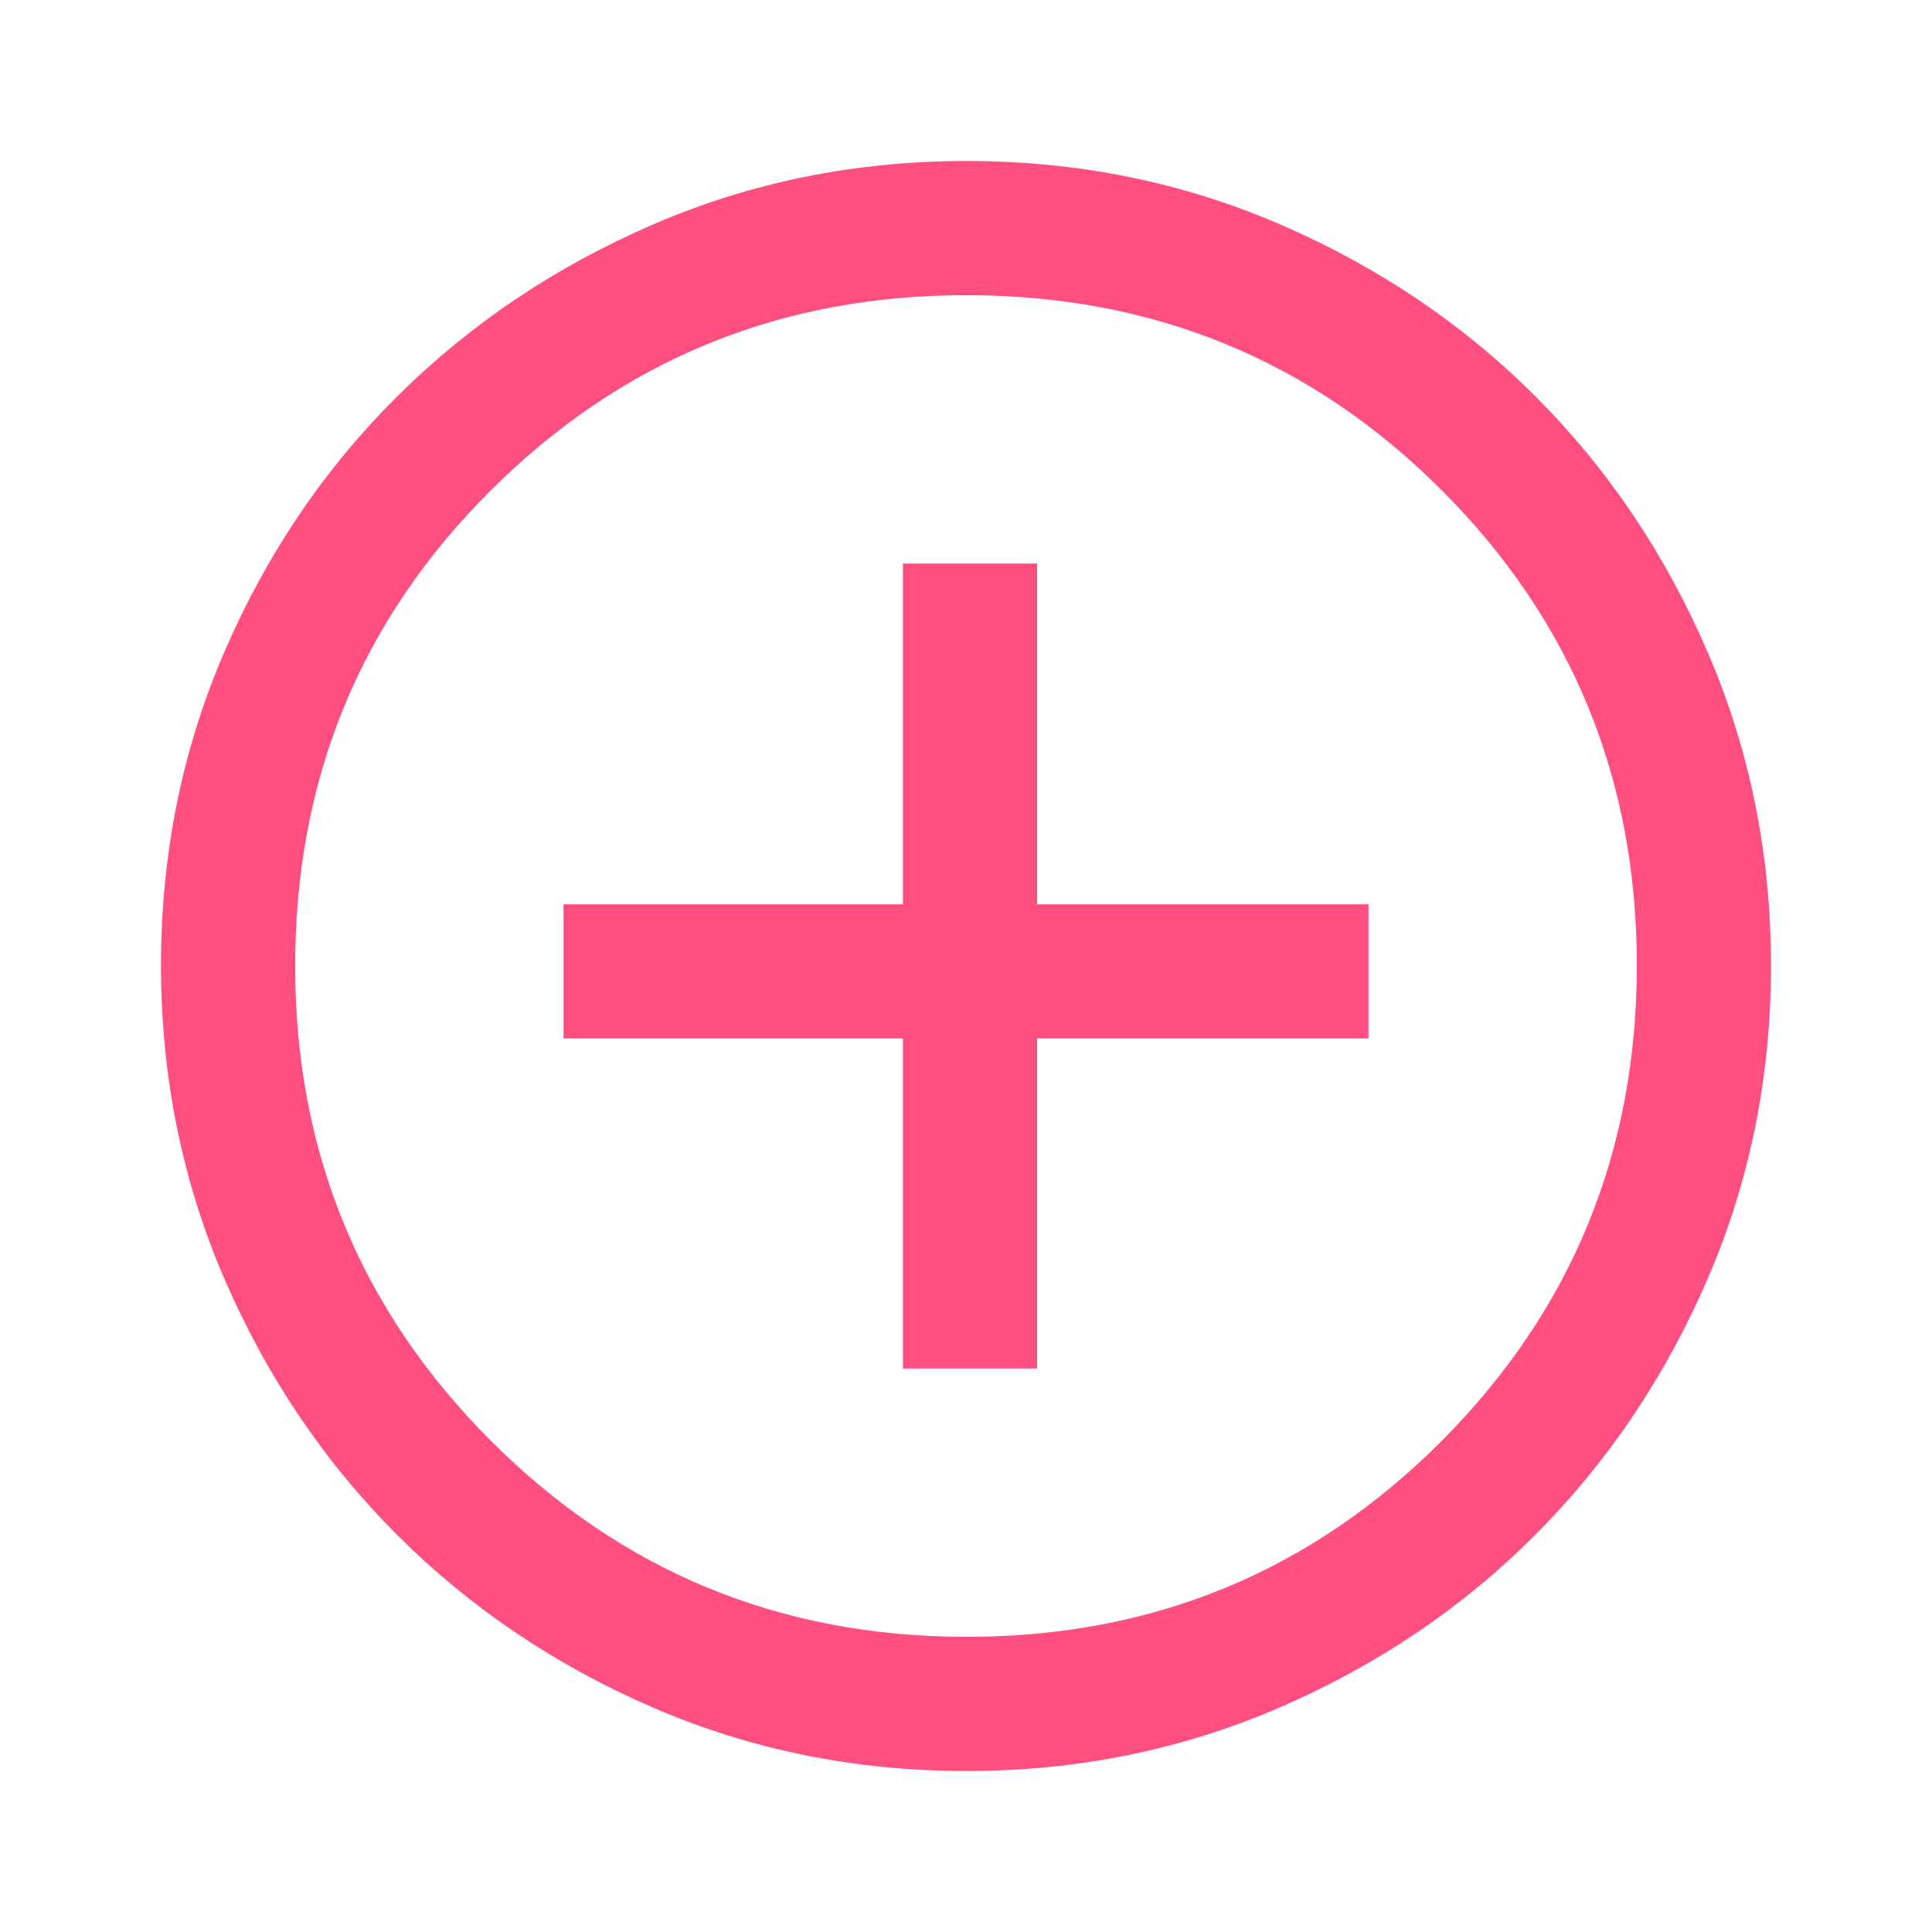
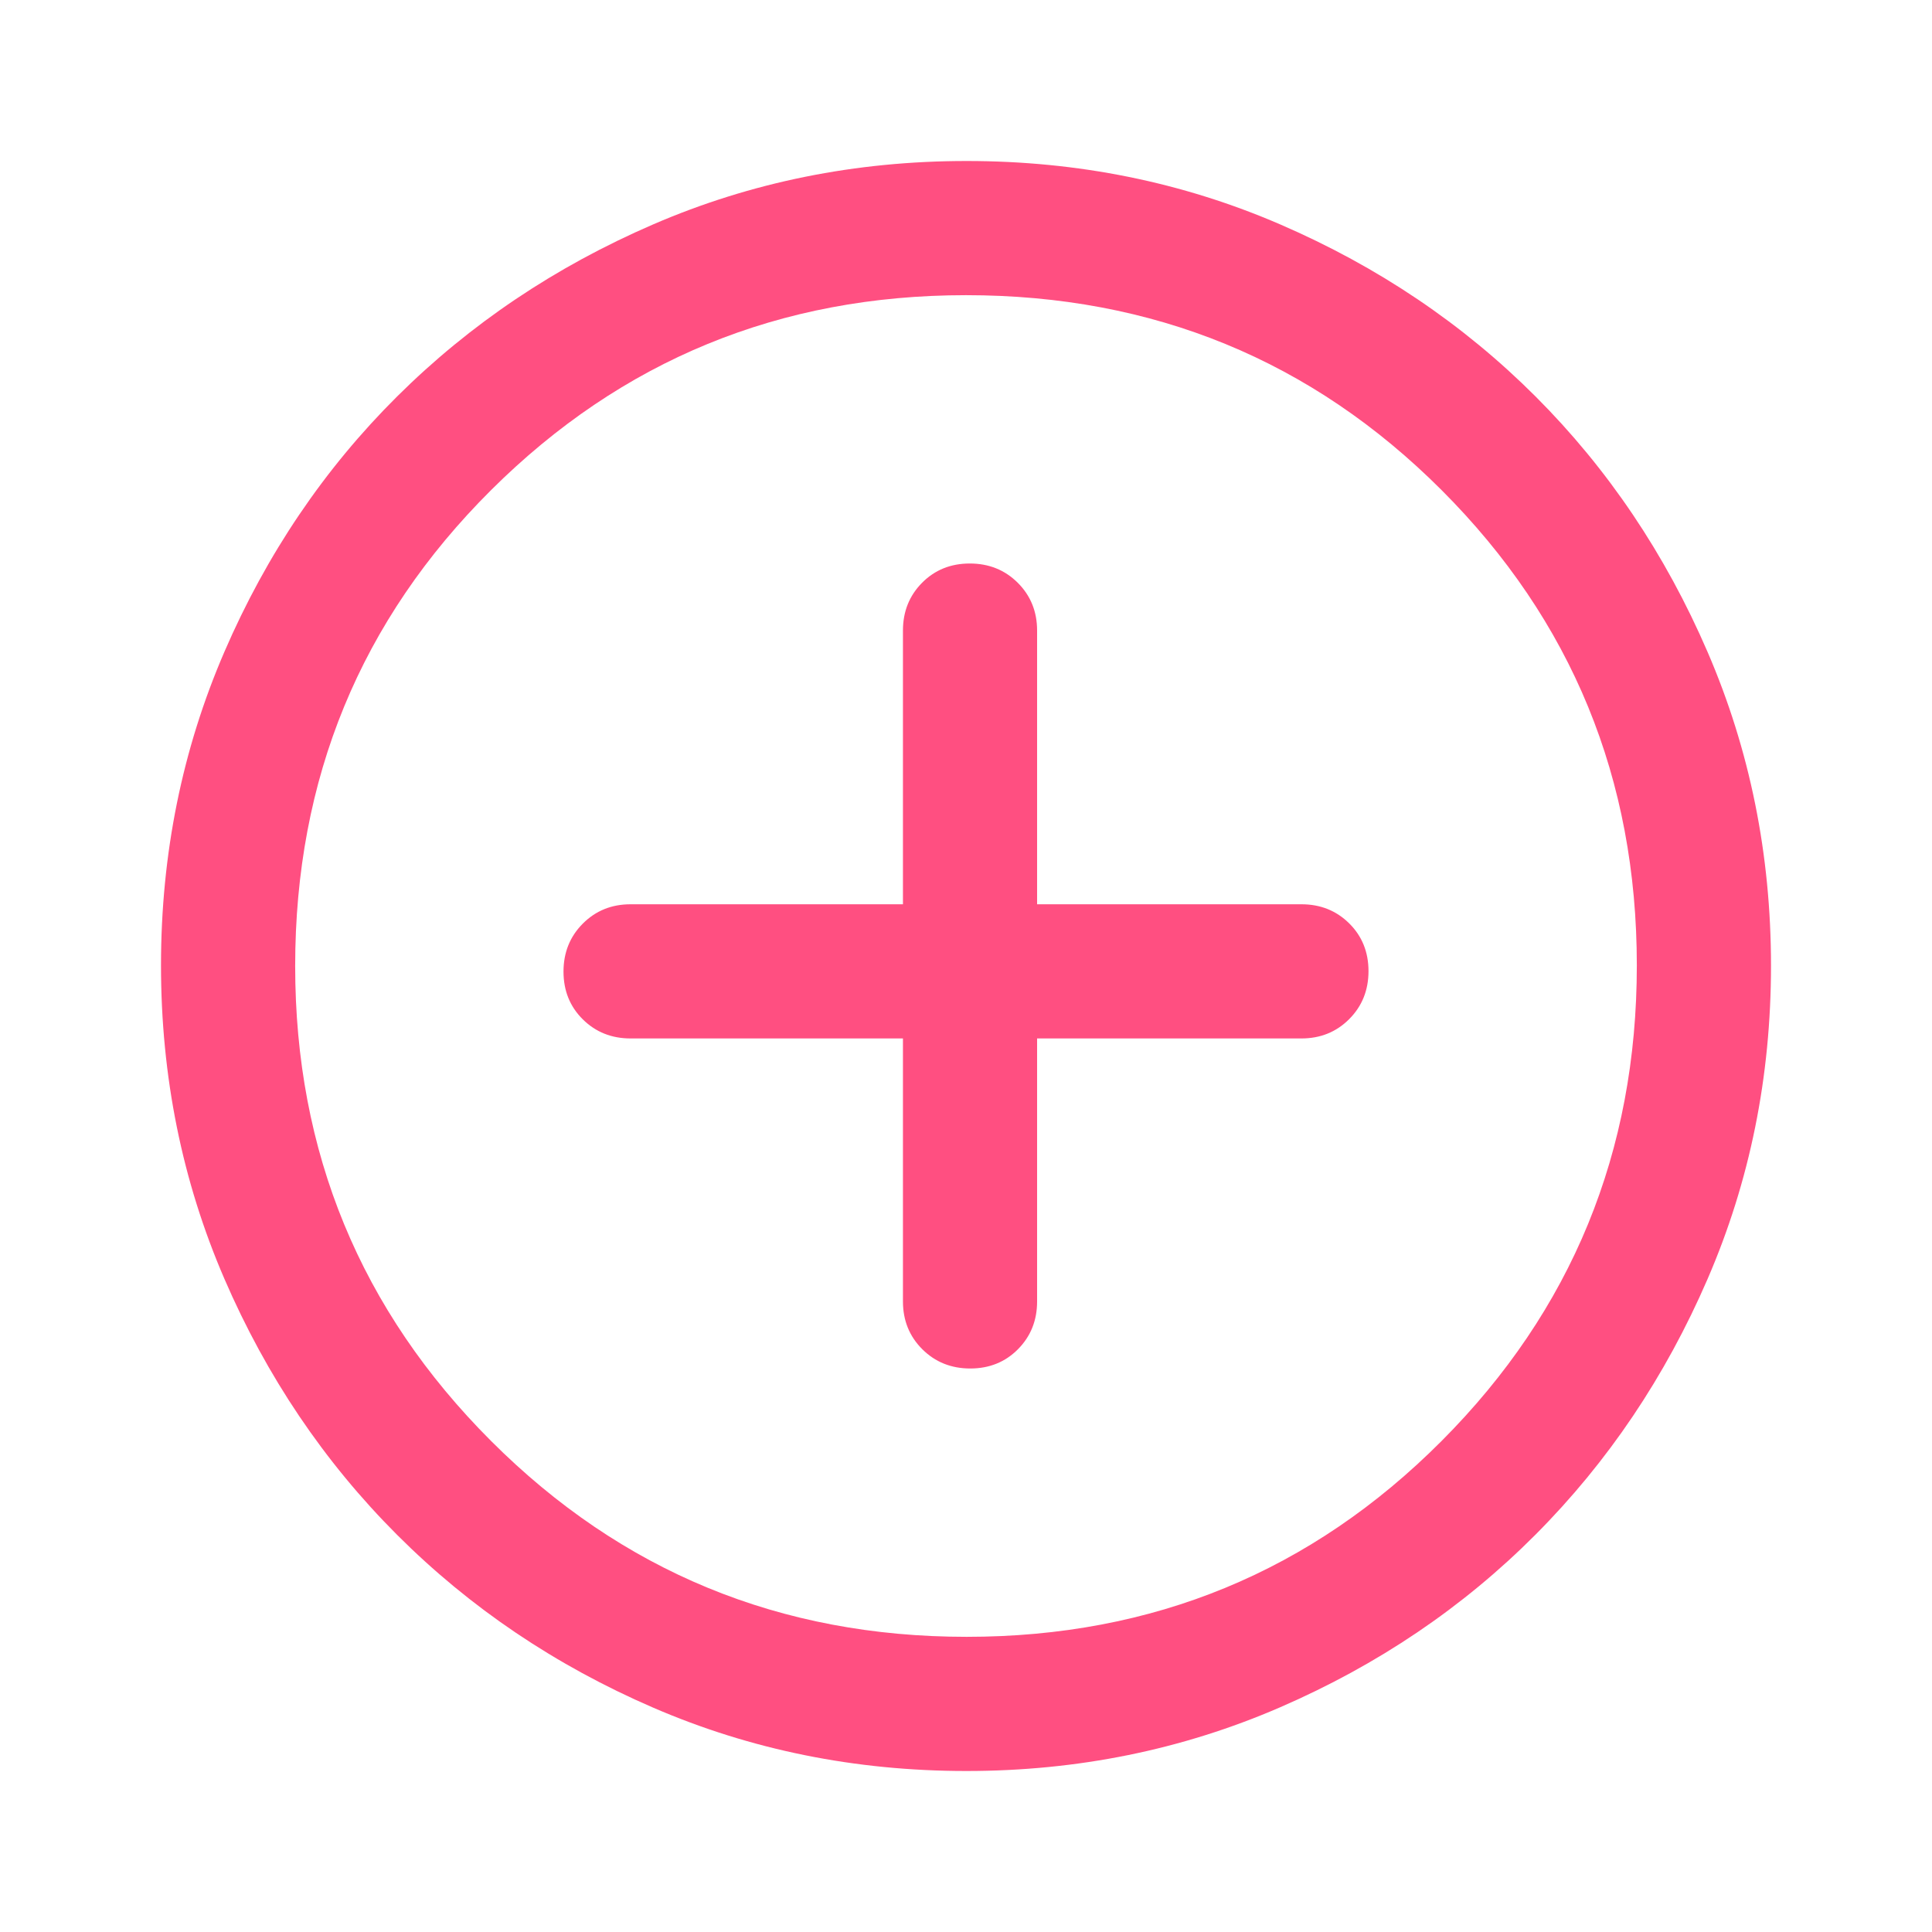
<svg xmlns="http://www.w3.org/2000/svg" height="40px" viewBox="0 -960 960 960" width="40px" fill="#FF4F81">
-   <path d="M448.67-280h66.66v-164H680v-66.67H515.33V-680h-66.66v169.33H280V-444h168.67v164Zm31.51 200q-82.83 0-155.67-31.5-72.84-31.5-127.18-85.83Q143-251.67 111.5-324.56T80-480.33q0-82.88 31.5-155.78Q143-709 197.33-763q54.34-54 127.23-85.5T480.33-880q82.88 0 155.78 31.5Q709-817 763-763t85.5 127Q880-563 880-480.18q0 82.83-31.5 155.67Q817-251.67 763-197.46q-54 54.21-127 85.84Q563-80 480.18-80Zm.15-66.67q139 0 236-97.33t97-236.33q0-139-96.87-236-96.88-97-236.46-97-138.67 0-236 96.87-97.33 96.88-97.33 236.46 0 138.67 97.33 236 97.33 97.33 236.33 97.33ZM480-480Z" />
+   <path d="M448.67-444v130.67q0 14.16 9.61 23.75 9.62 9.58 23.84 9.58 14.21 0 23.71-9.58 9.5-9.59 9.5-23.75V-444h131.34q14.16 0 23.75-9.62 9.58-9.61 9.58-23.83 0-14.22-9.58-23.72-9.59-9.5-23.75-9.5H515.33v-136q0-14.16-9.61-23.75-9.62-9.58-23.84-9.58-14.21 0-23.71 9.58-9.5 9.59-9.5 23.75v136H313.33q-14.16 0-23.75 9.62-9.58 9.62-9.58 23.83 0 14.22 9.58 23.72 9.59 9.5 23.75 9.5h135.34Zm31.51 364q-82.83 0-155.67-31.5-72.84-31.5-127.18-85.83Q143-251.67 111.5-324.56T80-480.33q0-82.88 31.5-155.78Q143-709 197.33-763q54.34-54 127.23-85.5T480.33-880q82.88 0 155.78 31.5Q709-817 763-763t85.5 127Q880-563 880-480.18q0 82.83-31.5 155.67Q817-251.67 763-197.46q-54 54.21-127 85.84Q563-80 480.18-80Zm.15-66.67q139 0 236-97.33t97-236.33q0-139-96.87-236-96.88-97-236.46-97-138.67 0-236 96.87-97.33 96.88-97.33 236.46 0 138.67 97.33 236 97.33 97.33 236.33 97.33ZM480-480Z" />
</svg>
